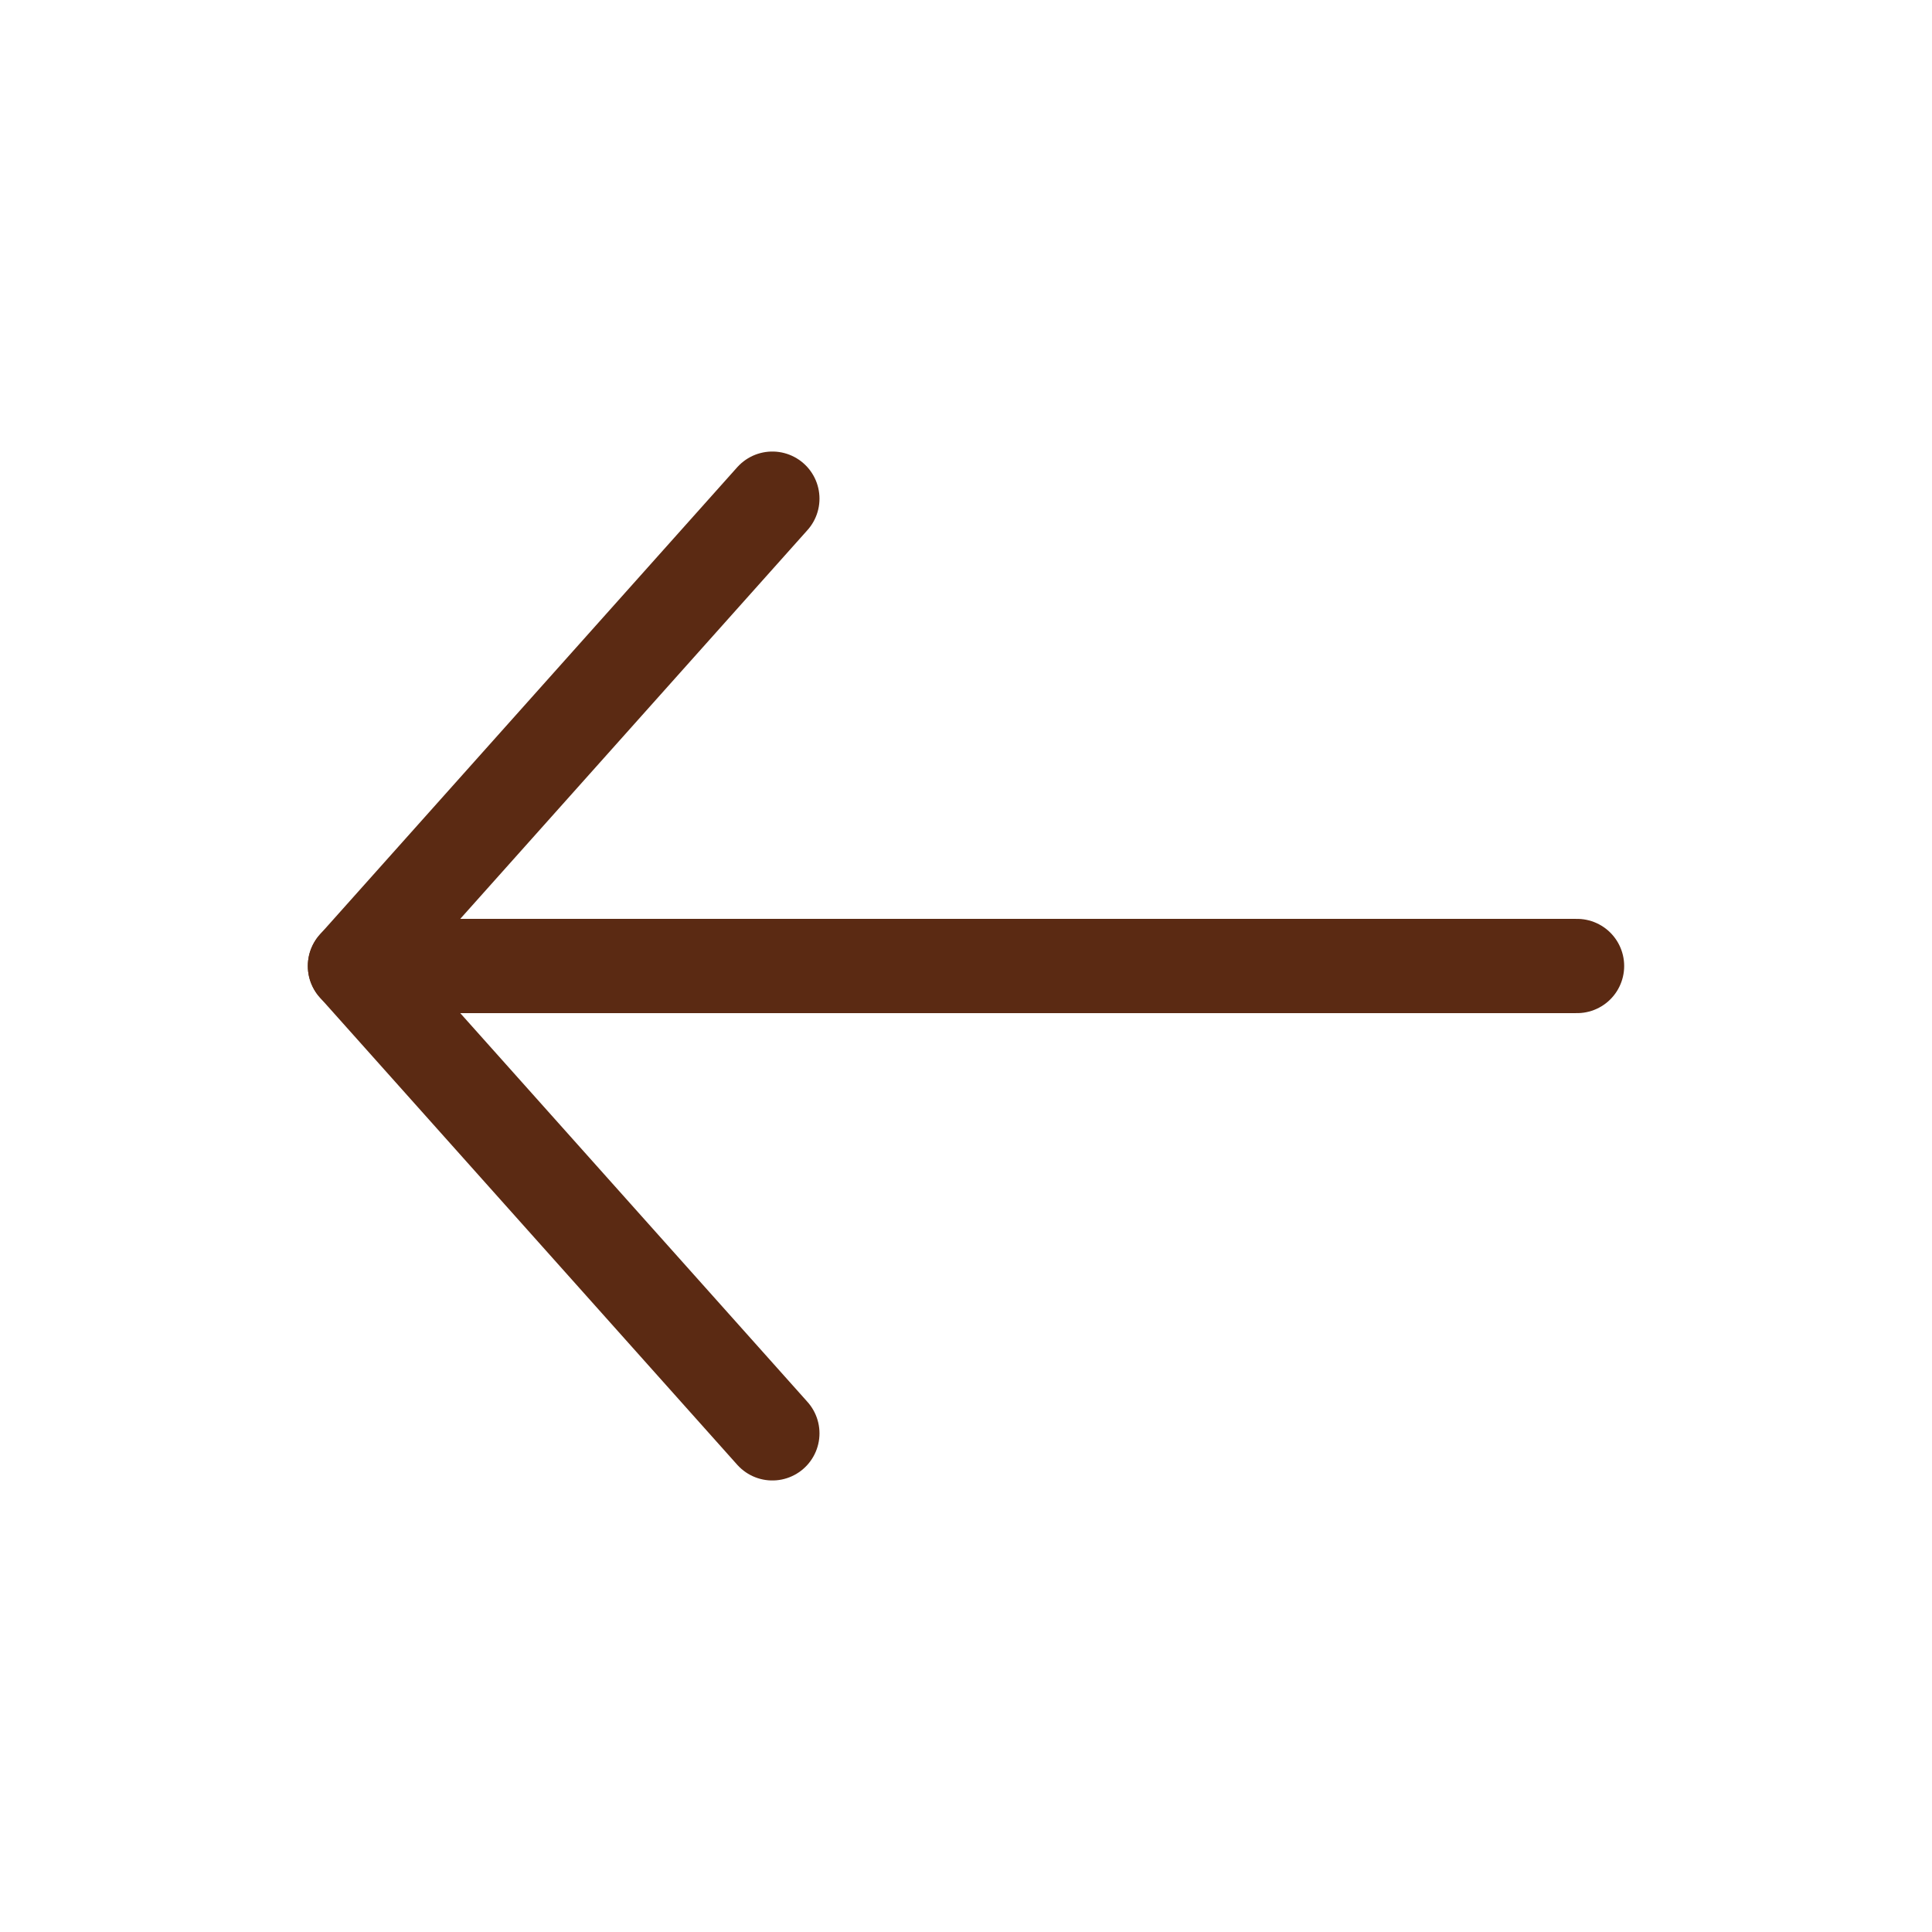
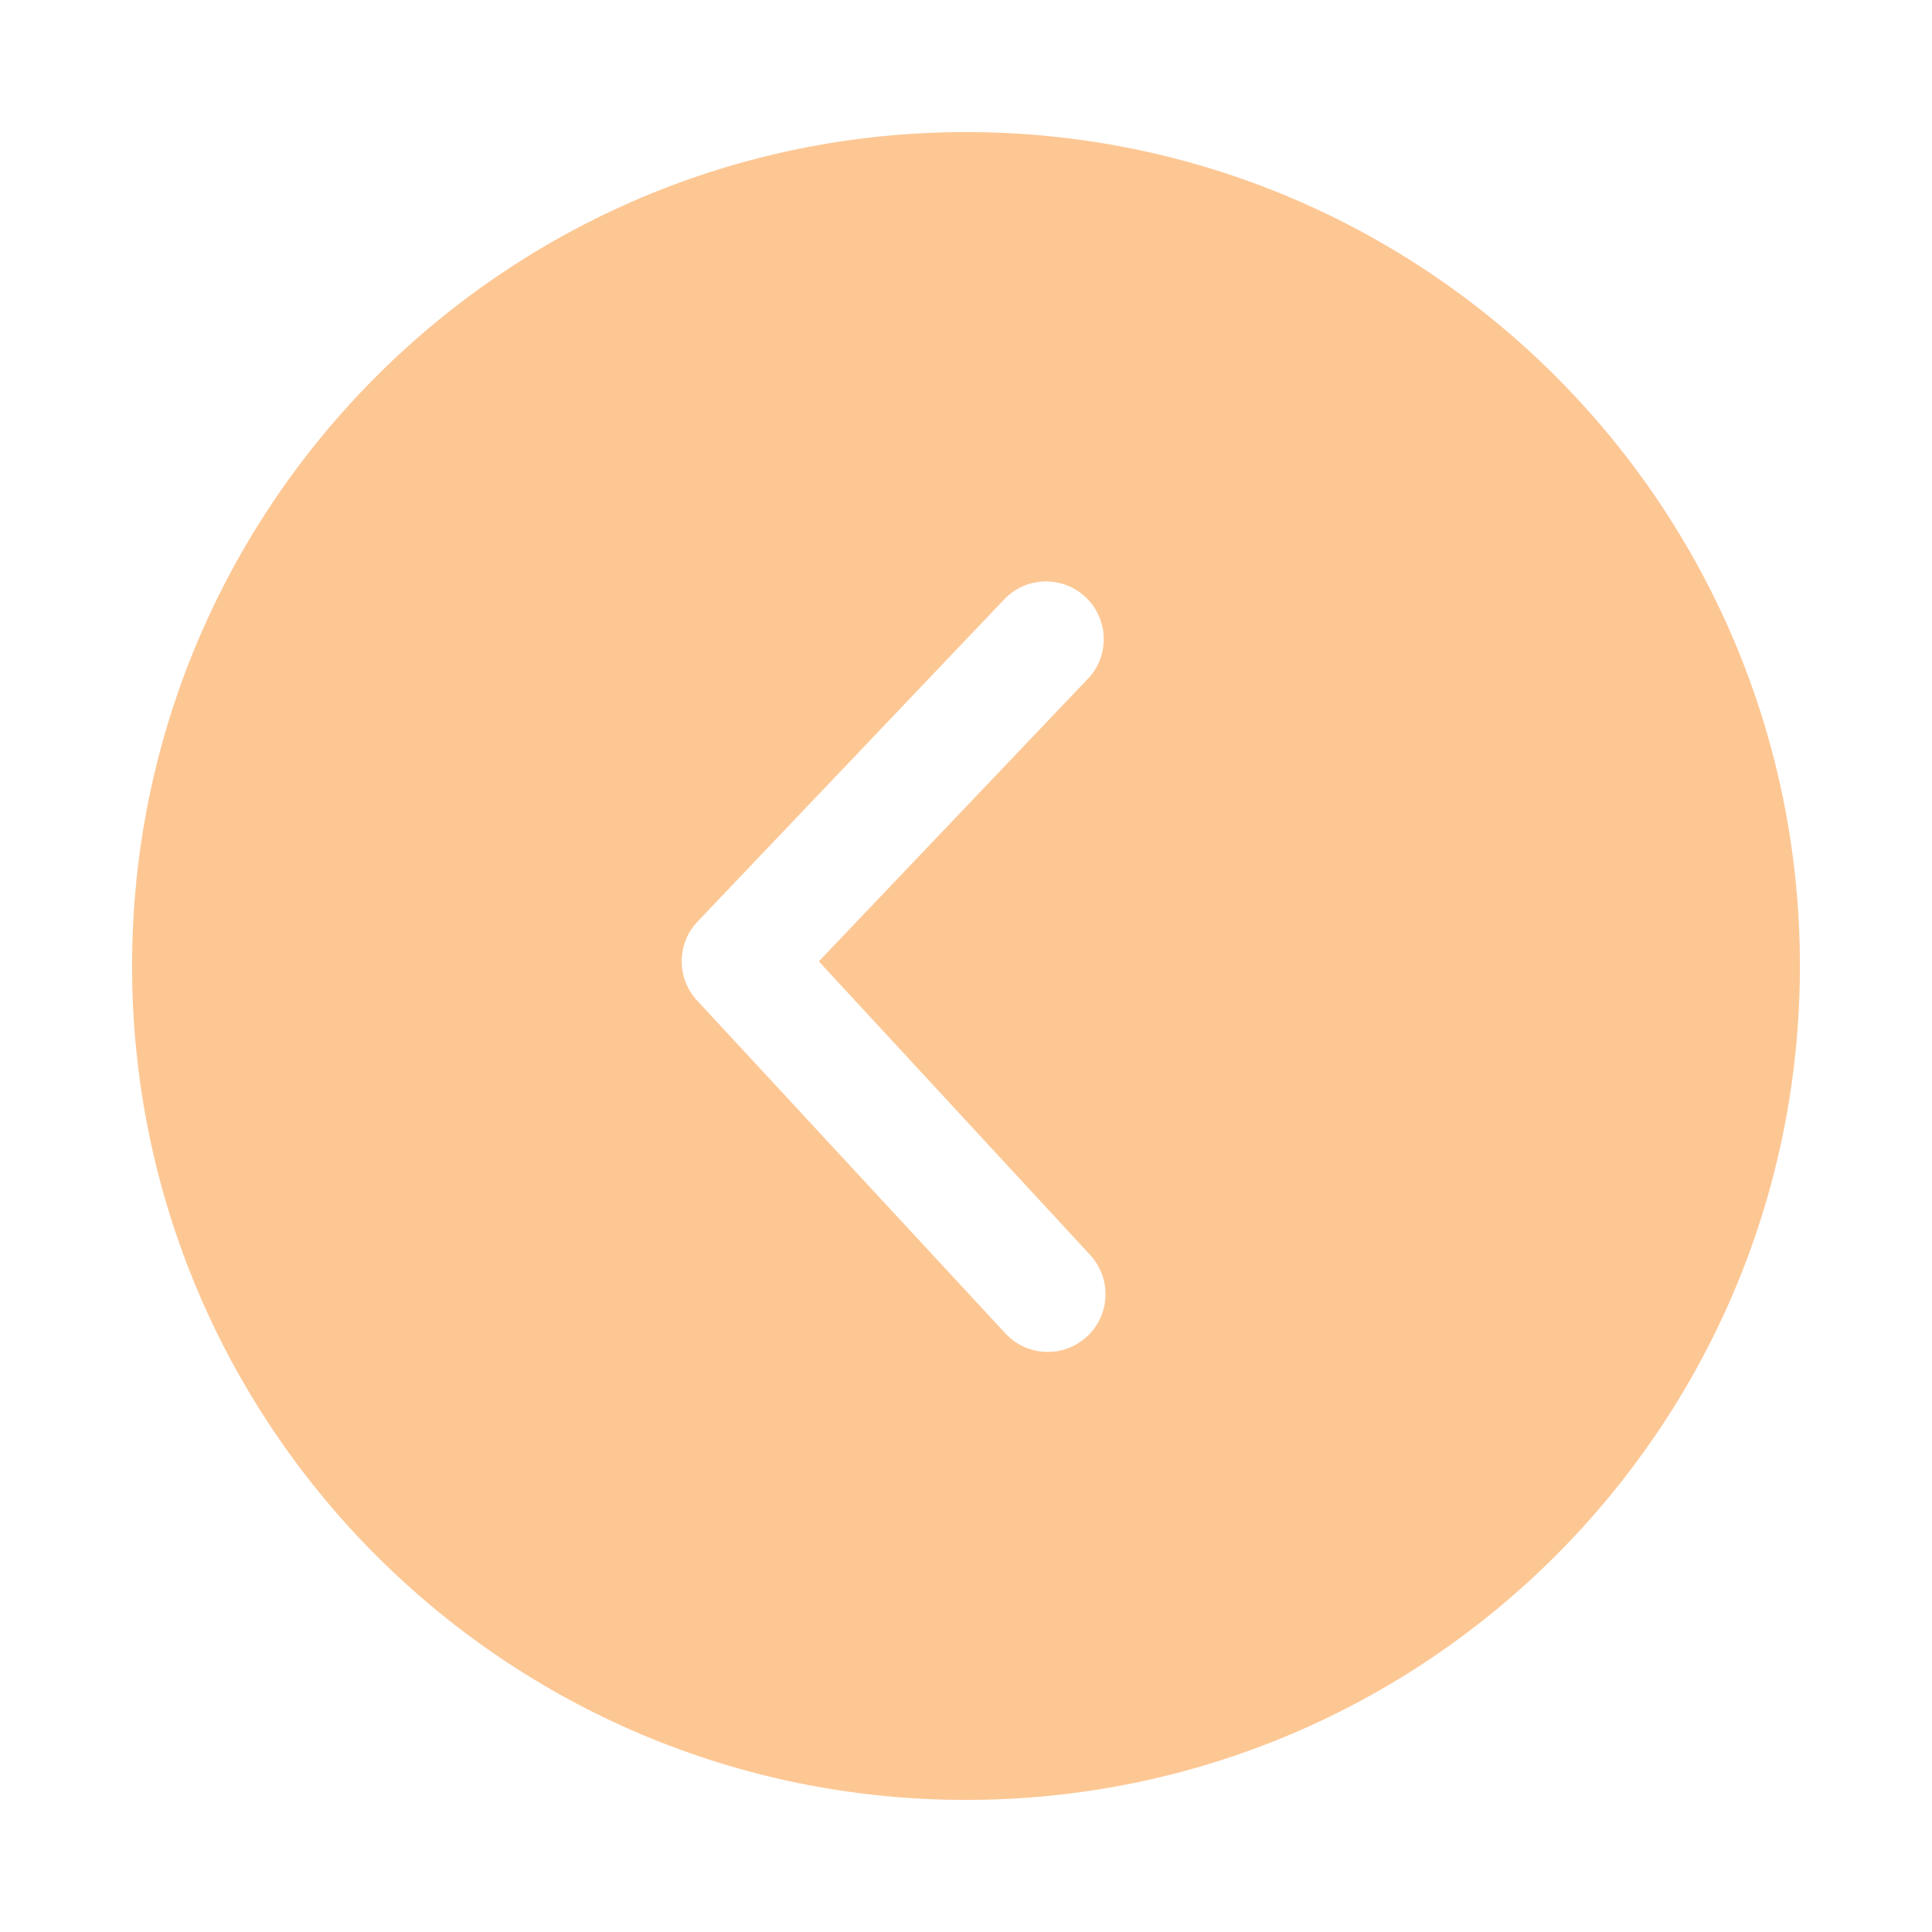
<svg xmlns="http://www.w3.org/2000/svg" viewBox="0 0 267.68 267.68">
  <defs>
-     <style>.cls-1,.cls-2{fill:none;}.cls-2{stroke:#5b2a13;stroke-linecap:round;stroke-miterlimit:10;stroke-width:13.06px;}</style>
+     <style>.cls-1{fill:none;}.cls-2{fill:#fdc794;}</style>
  </defs>
  <g id="Layer_2" data-name="Layer 2">
    <g id="Layer_1-2" data-name="Layer 1">
      <rect class="cls-1" width="267.68" height="267.68" />
-       <line class="cls-2" x1="53.25" y1="133.84" x2="218.5" y2="133.84" />
-       <line class="cls-2" x1="107.01" y1="69.09" x2="49.18" y2="133.84" />
-       <line class="cls-2" x1="107.01" y1="198.59" x2="49.18" y2="133.84" />
+       <path class="cls-2" d="M133.84,18.3A115.54,115.54,0,1,0,249.38,133.84,115.54,115.54,0,0,0,133.84,18.3Zm17.24,155.62a8,8,0,0,1-11.74,10.87L96.61,138.65a8,8,0,0,1,.07-11l42.73-44.89a8,8,0,0,1,11.59,11l-37.55,39.44Z" />
    </g>
  </g>
</svg>
